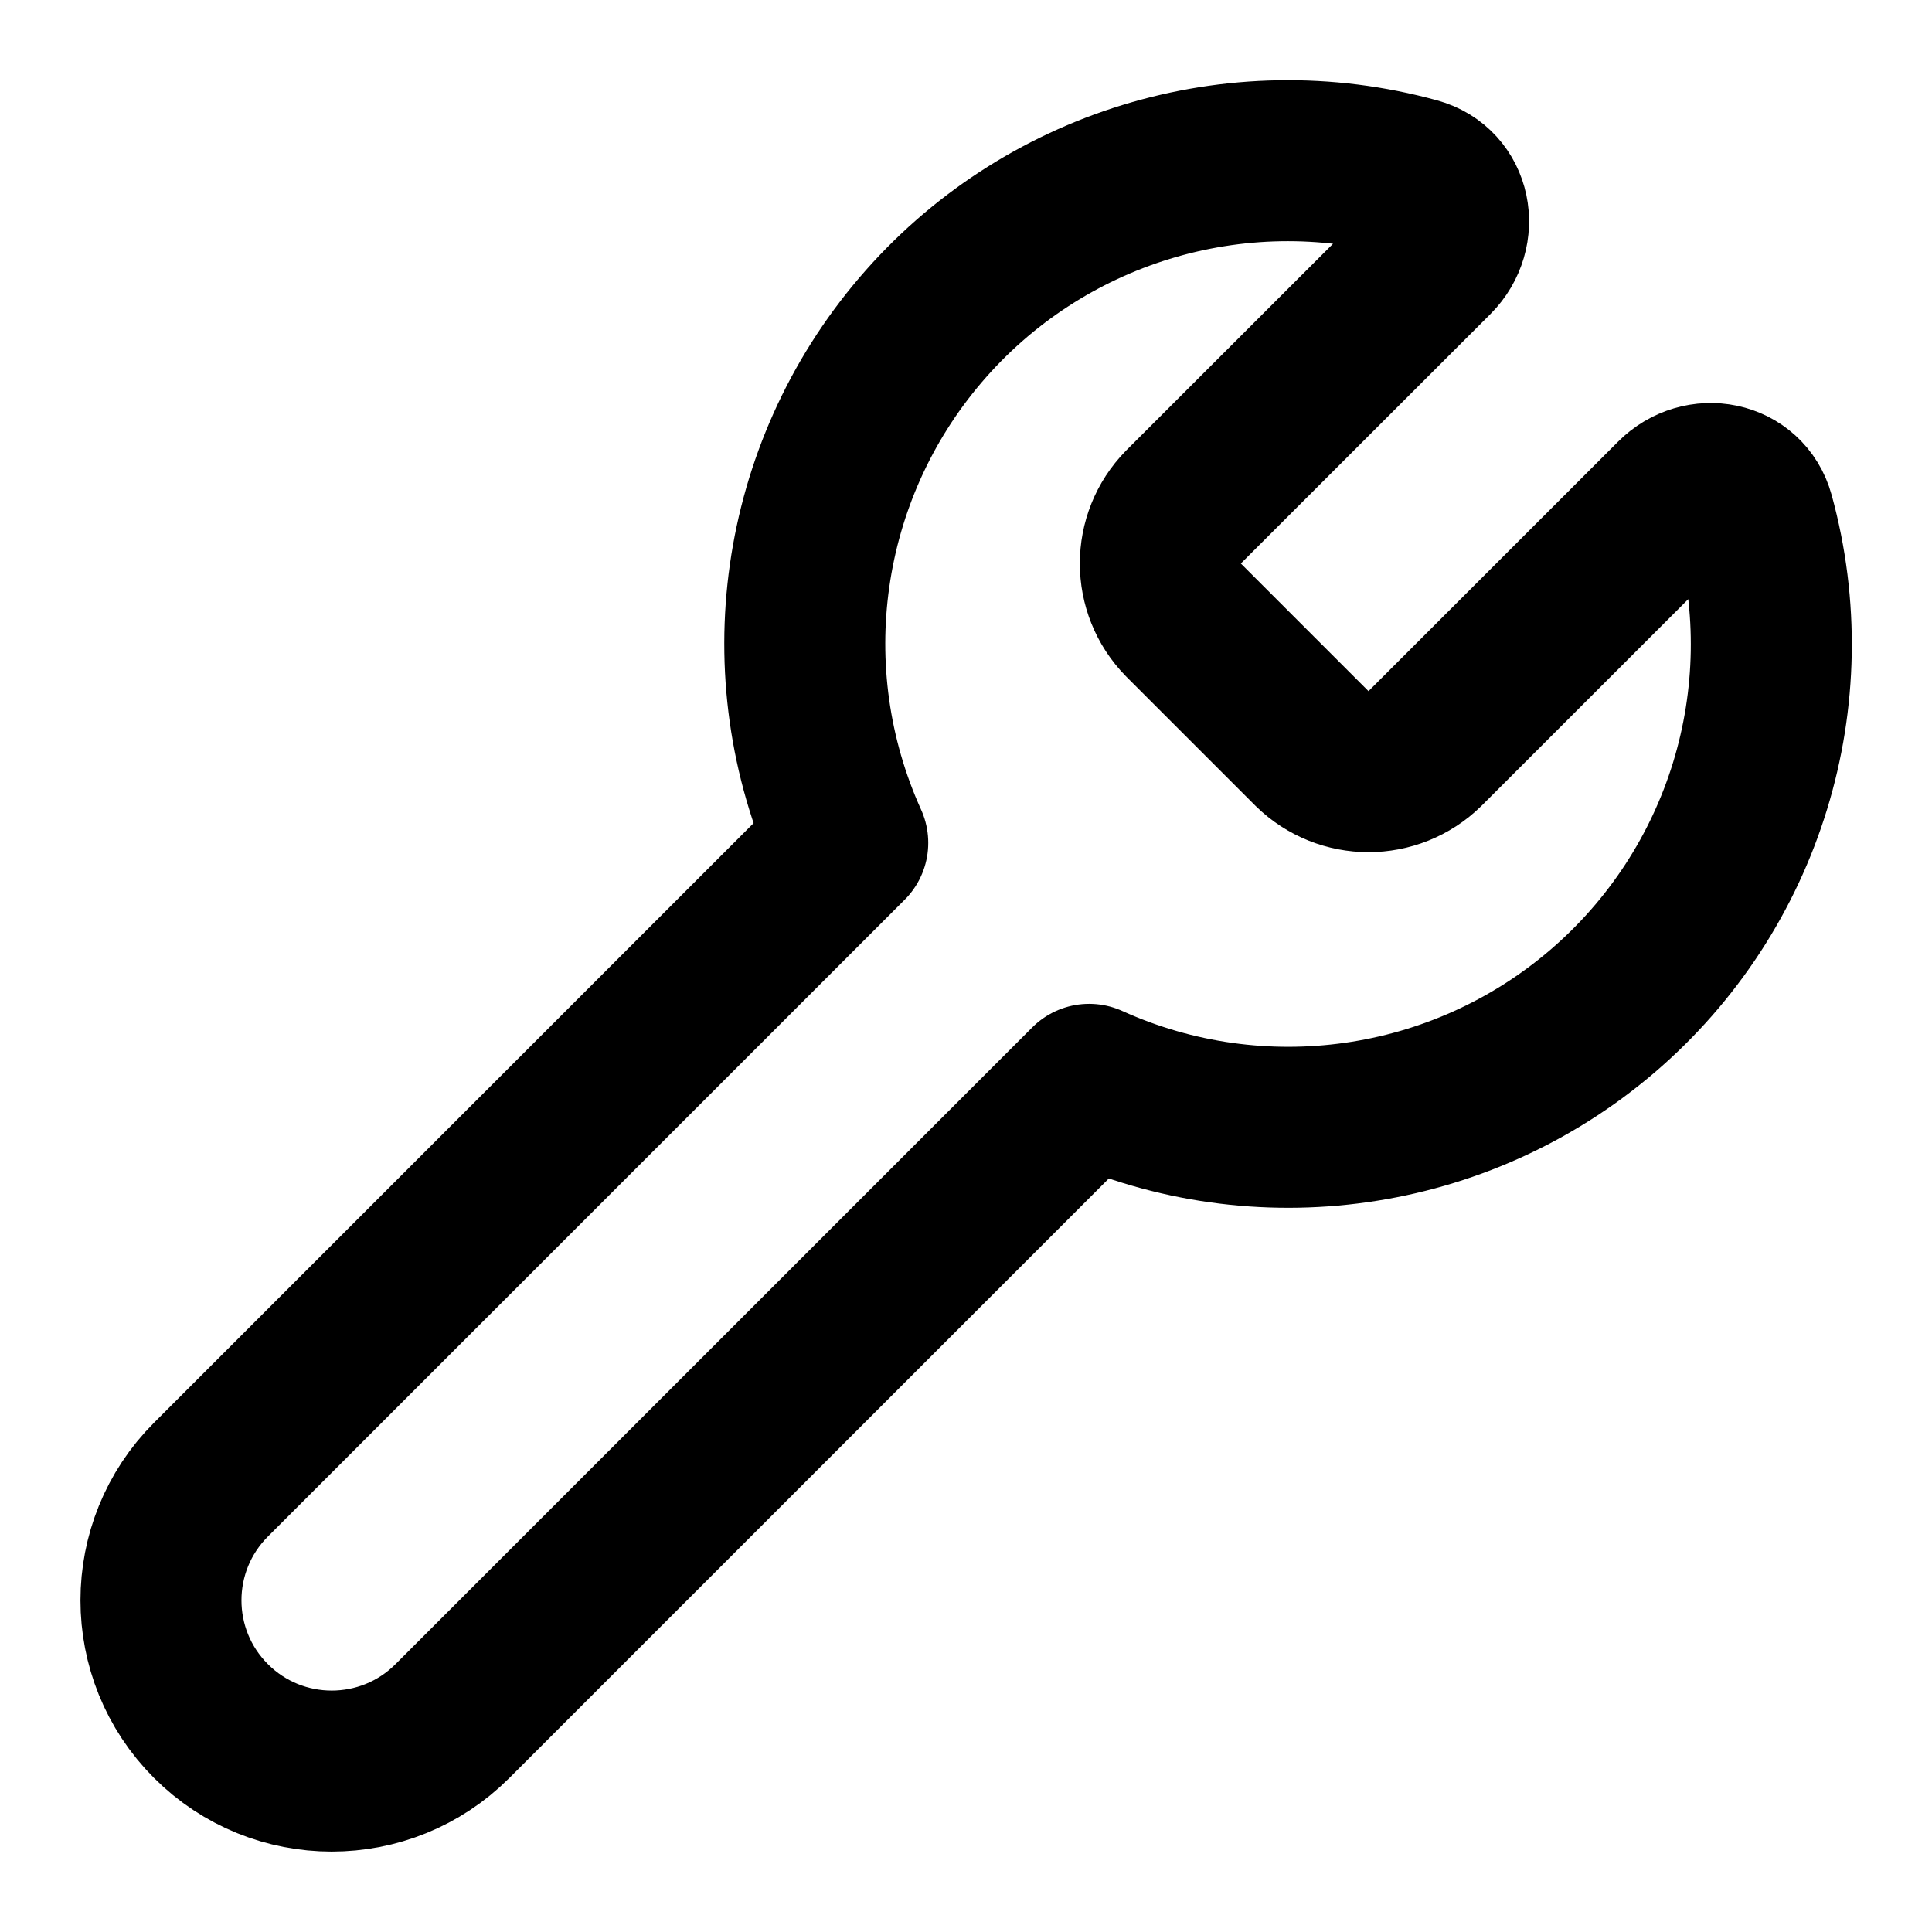
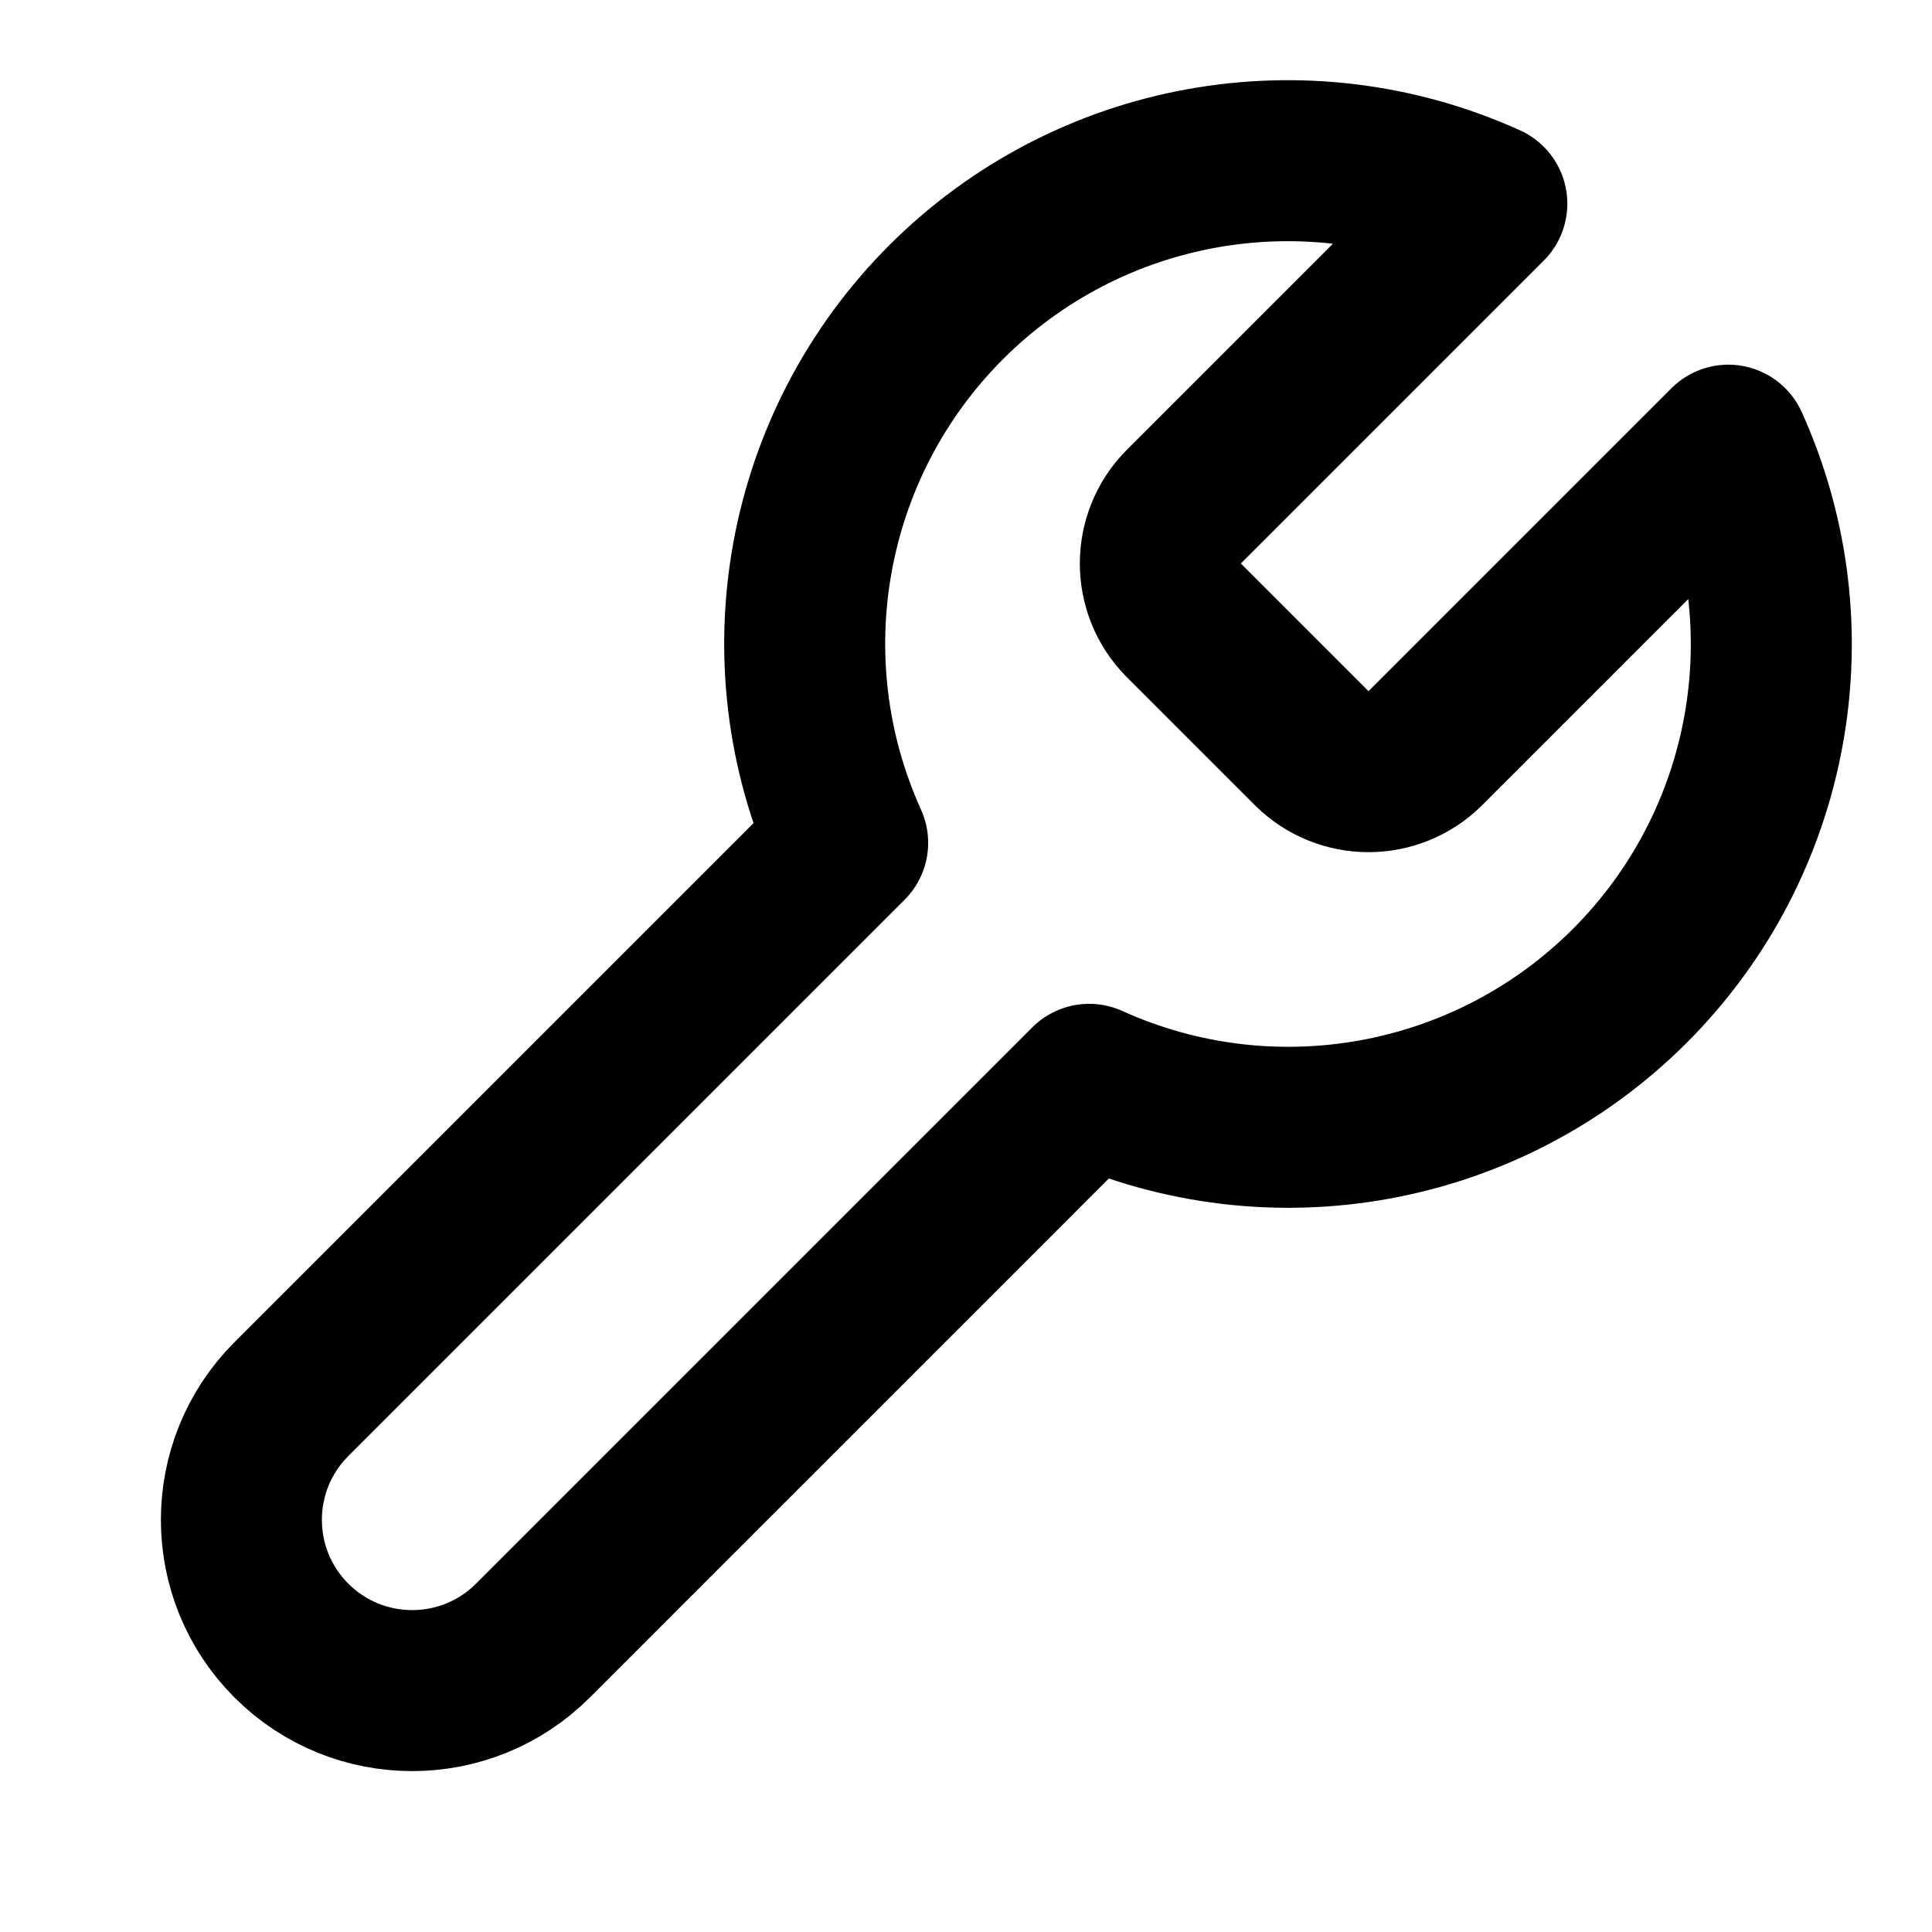
- <svg xmlns="http://www.w3.org/2000/svg" width="24" height="24" viewBox="0 0 24 24" fill="none" stroke="currentColor" stroke-width="2" stroke-linecap="round" stroke-linejoin="round">
-   <path d="M14.7 6.3a1 1 0 0 0 0 1.4l1.6 1.6a1 1 0 0 0 1.4 0l3.106-3.105c.32-.322.863-.22.983.218a6 6 0 0 1-8.259 7.057l-7.91 7.91a1 1 0 0 1-2.999-3l7.91-7.91a6 6 0 0 1 7.057-8.259c.438.12.54.662.219.984z" />
+ <svg xmlns="http://www.w3.org/2000/svg" width="24" height="24" viewBox="0 0 24 24" fill="none" stroke="currentColor" stroke-width="2" stroke-linecap="round" stroke-linejoin="round" class="thesvg">
+   <path d="M14.7 6.3a1 1 0 0 0 0 1.4l1.6 1.6a1 1 0 0 0 1.4 0l3.77-3.77a6 6 0 0 1-7.94 7.94l-6.91 6.91a2.12 2.12 0 0 1-3-3l6.91-6.91a6 6 0 0 1 7.94-7.94l-3.76 3.76z" />
</svg>
